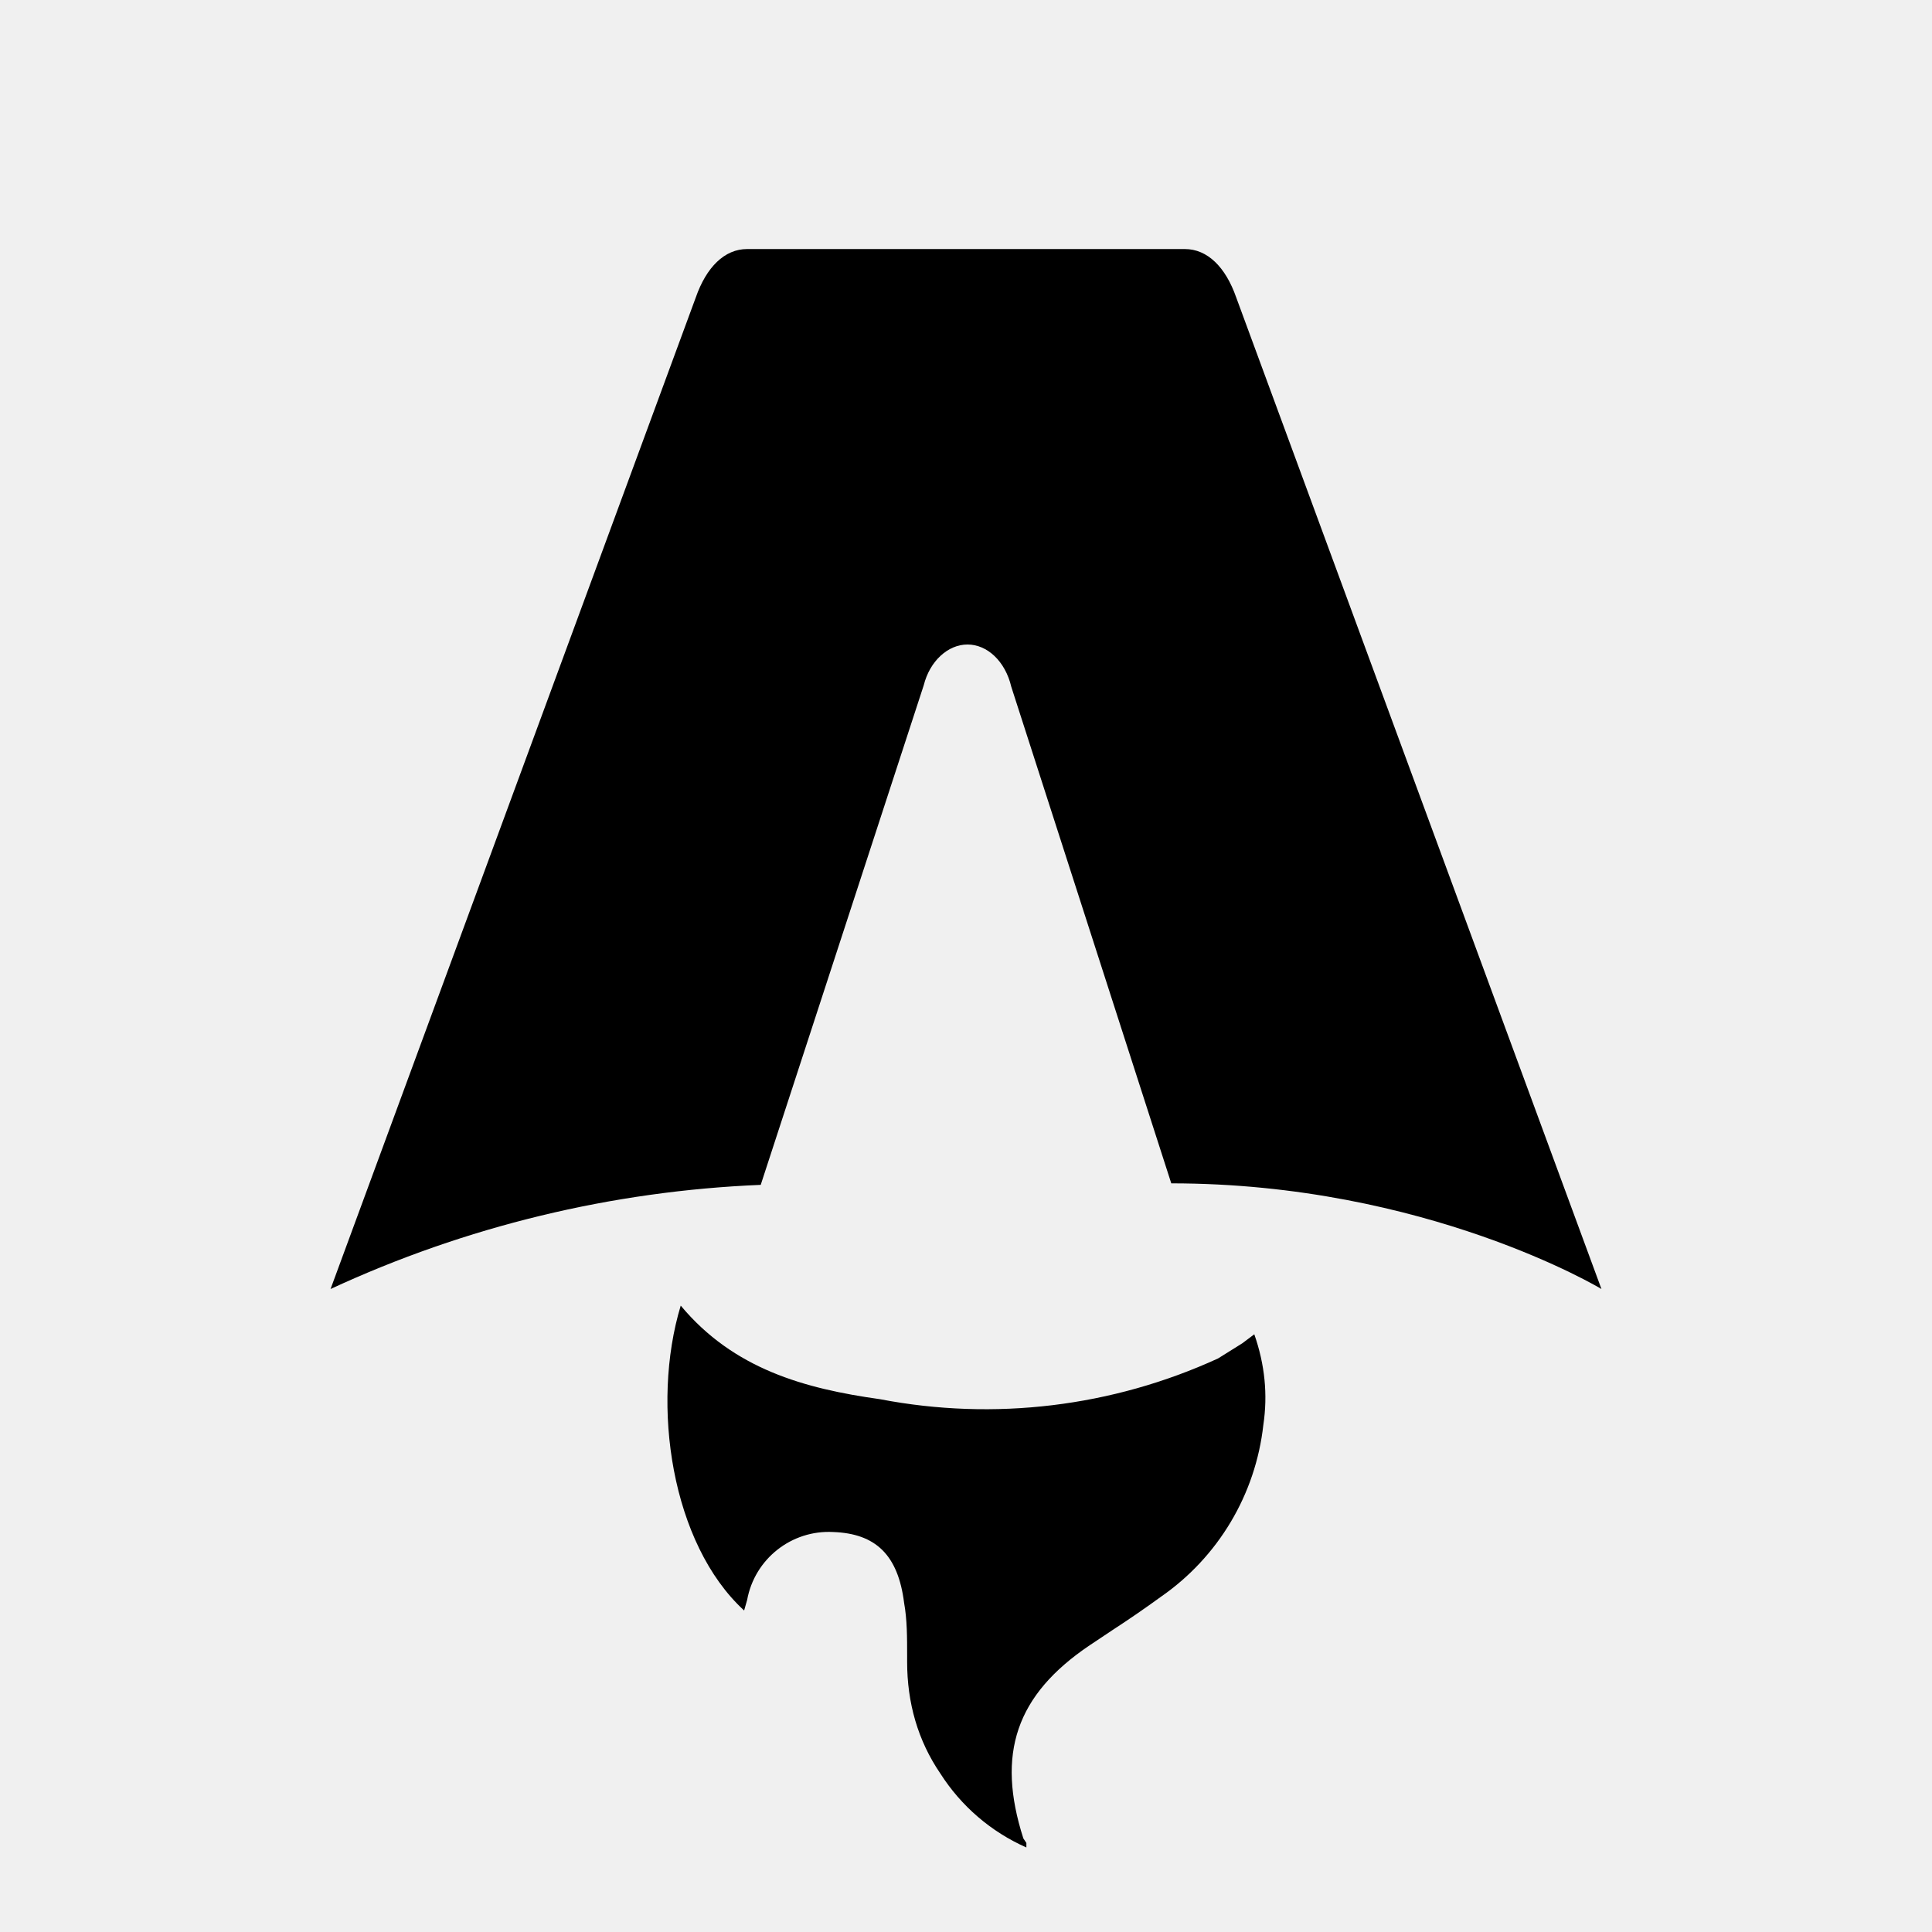
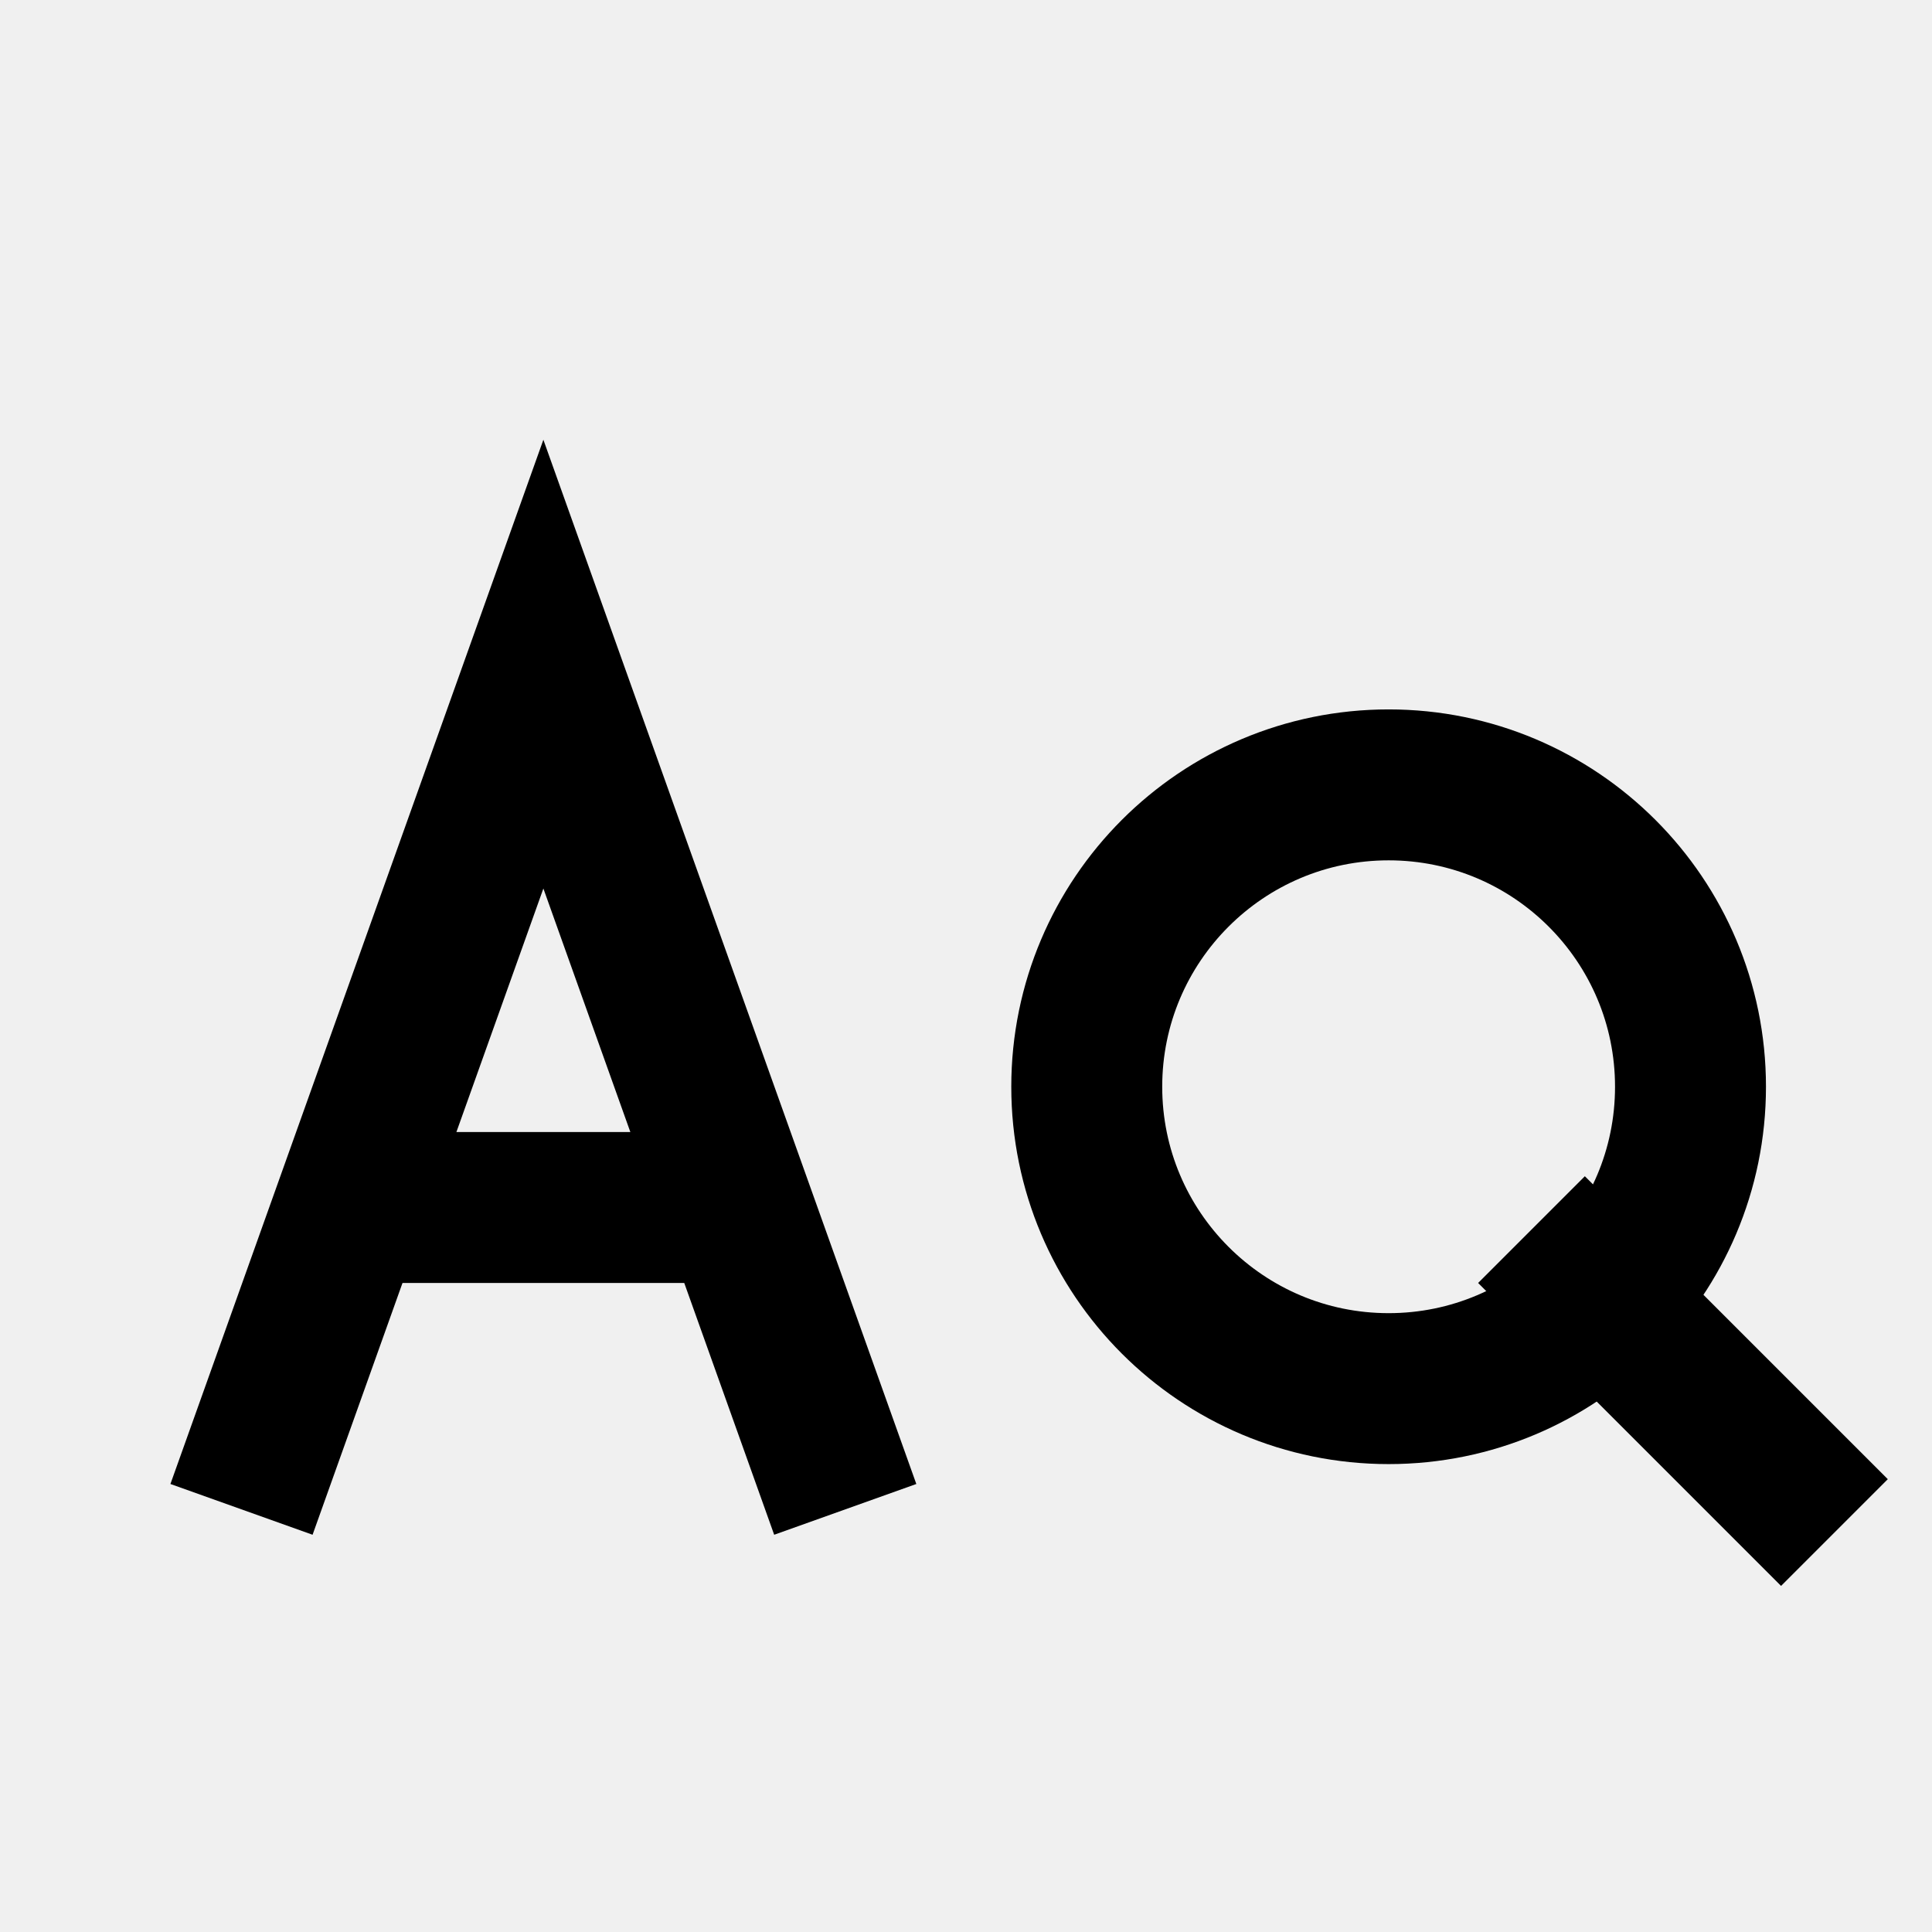
- <svg xmlns="http://www.w3.org/2000/svg" fill="none" viewBox="0 0 128 128">
-   <path d="M50.4 78.5a75.1 75.1 0 0 0-28.5 6.9l24.2-65.7c.7-2 1.9-3.2 3.4-3.2h29c1.5 0 2.7 1.2 3.4 3.2l24.2 65.7s-11.6-7-28.5-7L67 45.5c-.4-1.7-1.6-2.8-2.9-2.8-1.3 0-2.5 1.1-2.9 2.7L50.4 78.5Zm-1.1 28.2Zm-4.2-20.2c-2 6.6-.6 15.8 4.2 20.2a17.5 17.5 0 0 1 .2-.7 5.5 5.5 0 0 1 5.7-4.5c2.8.1 4.3 1.5 4.7 4.7.2 1.1.2 2.3.2 3.5v.4c0 2.7.7 5.2 2.2 7.4a13 13 0 0 0 5.7 4.9v-.3l-.2-.3c-1.8-5.6-.5-9.5 4.4-12.8l1.5-1a73 73 0 0 0 3.2-2.2 16 16 0 0 0 6.8-11.4c.3-2 .1-4-.6-6l-.8.6-1.6 1a37 37 0 0 1-22.4 2.7c-5-.7-9.7-2-13.2-6.2Z" />
-   <style>
-         path { fill: #000; }
-         @media (prefers-color-scheme: dark) {
-             path { fill: #FFF; }
-         }
-     </style>
+ <svg xmlns="http://www.w3.org/2000/svg" viewBox="0 0 128 128" role="img" aria-label="AQ">
+   <g fill="none" stroke="currentColor" stroke-width="10" stroke-linejoin="miter">
+     <path d="M16 100 36 44 56 100" stroke-linecap="butt" />
+     <path d="M26 80h20" stroke-linecap="butt" />
+     <circle cx="92" cy="72" r="20" />
+     <path d="M105 85l13 13" stroke-linecap="square" />
+   </g>
</svg>
